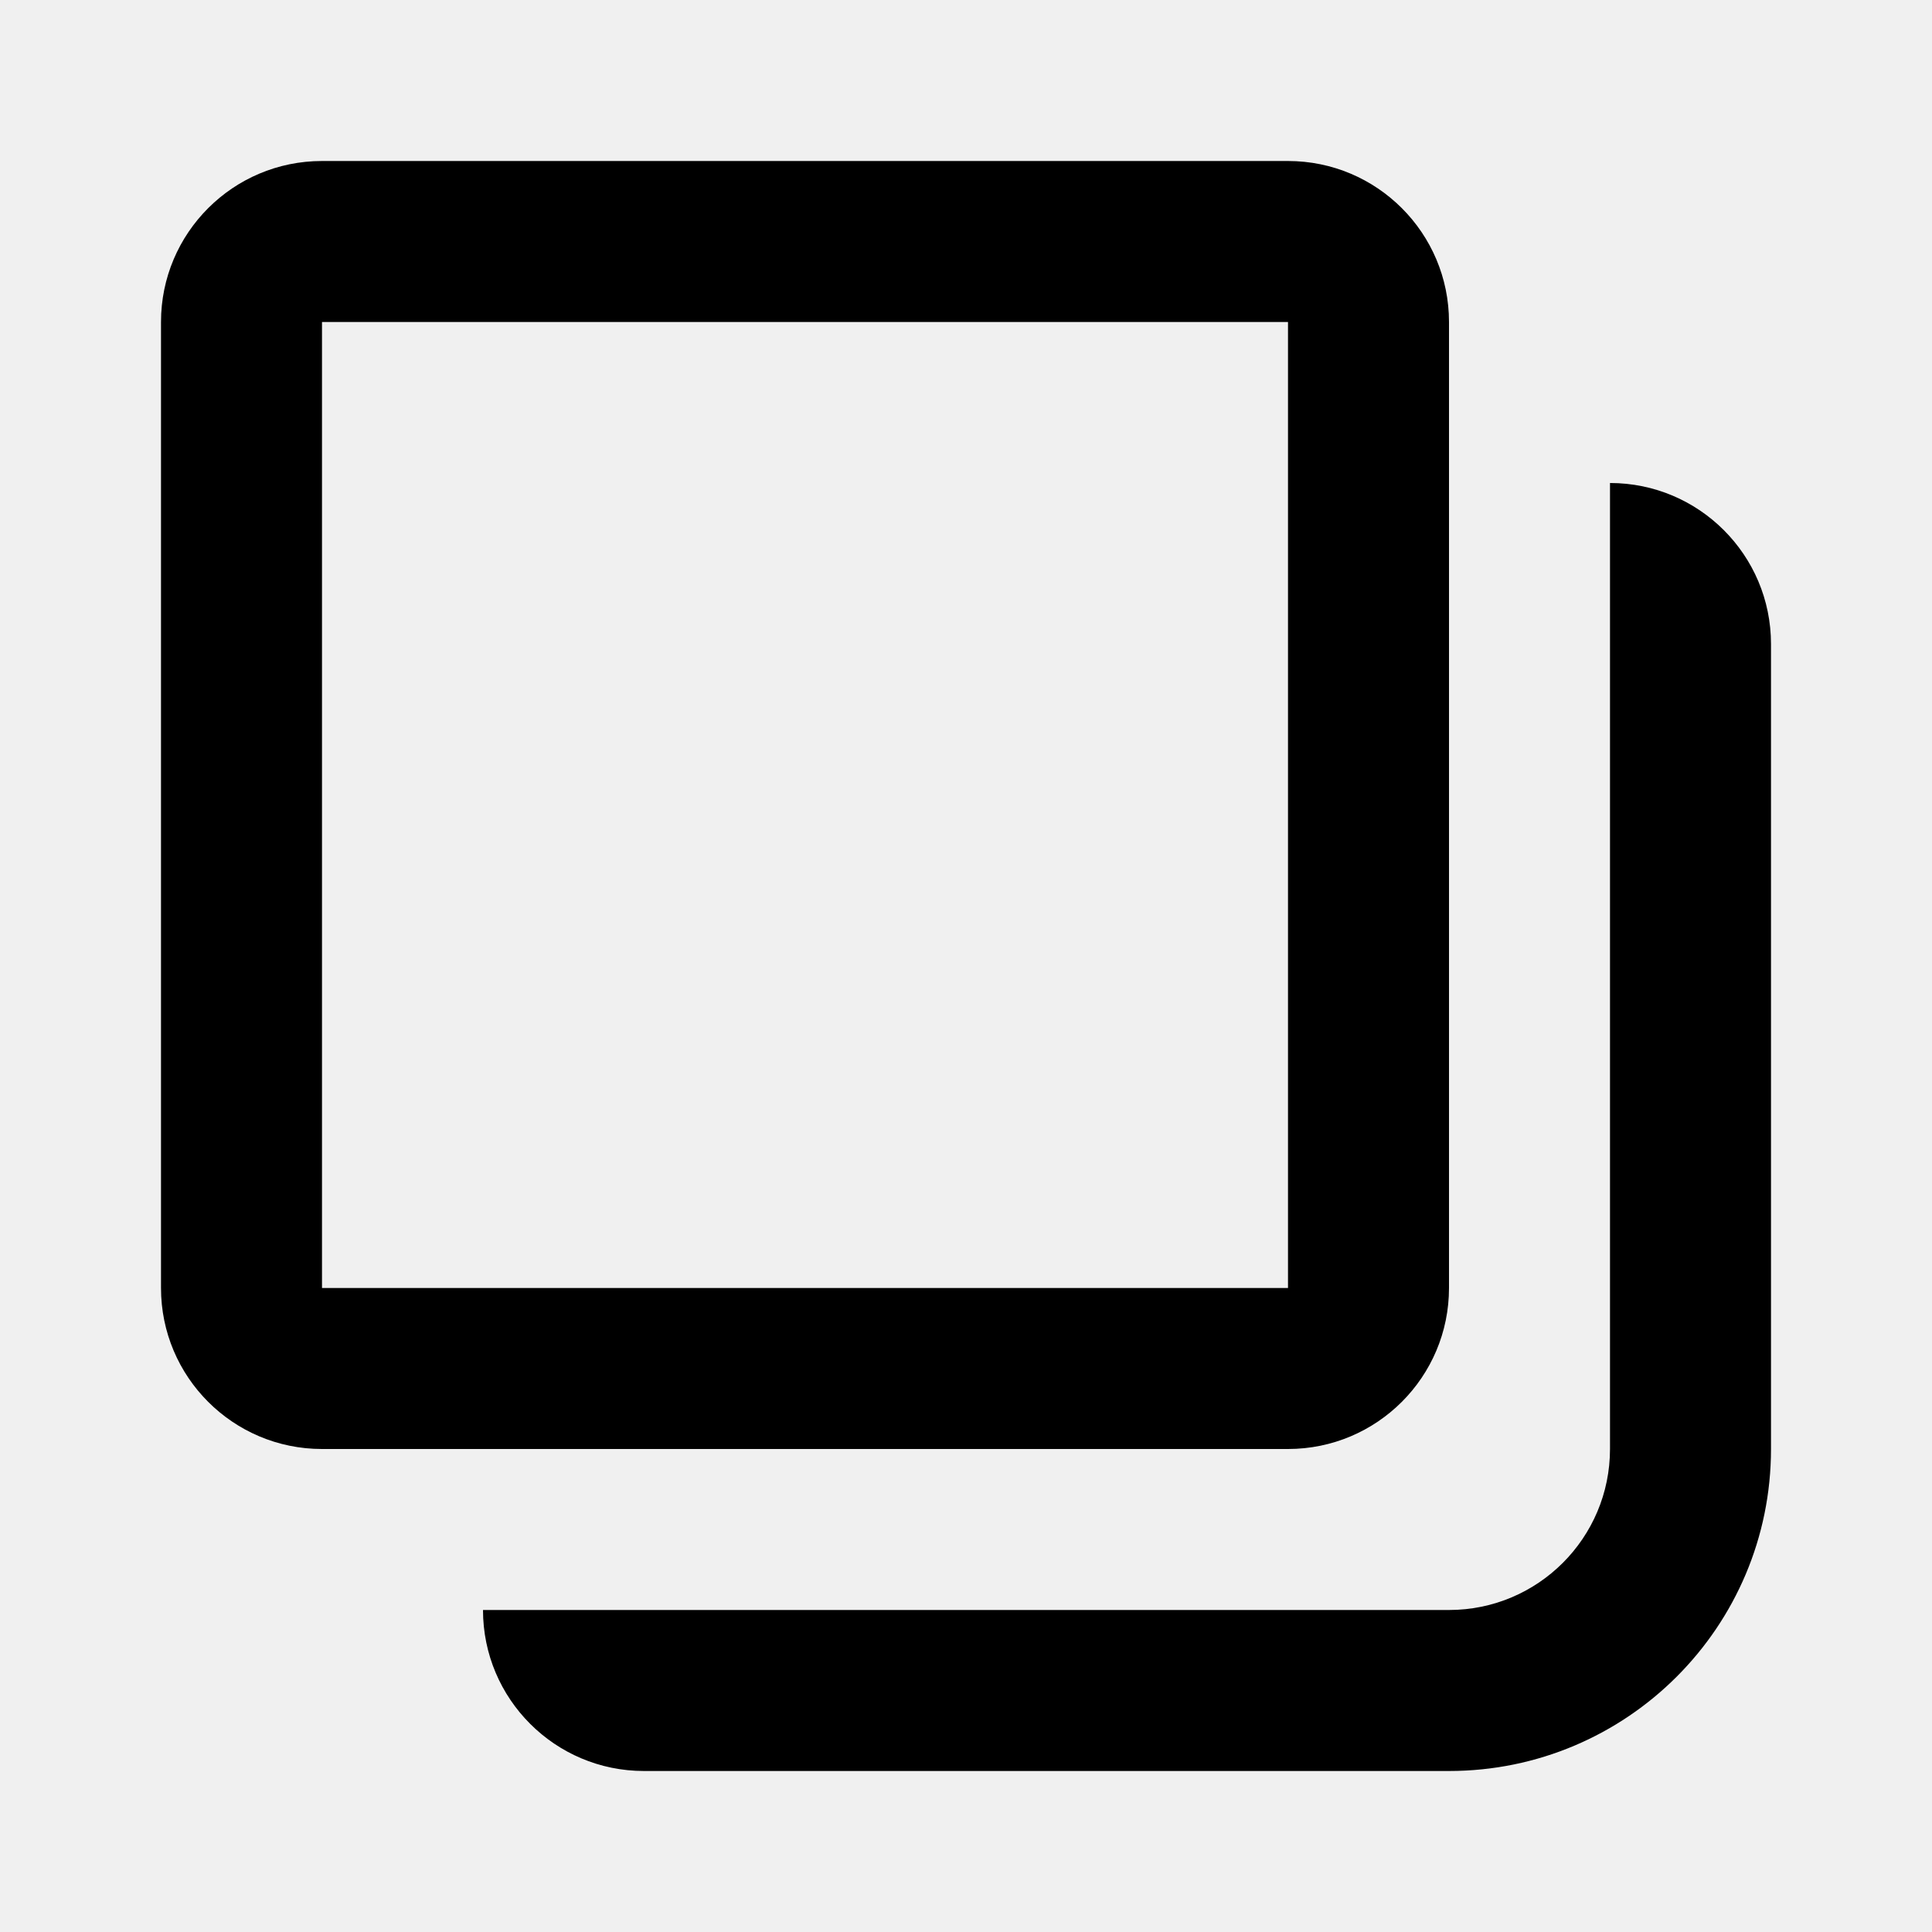
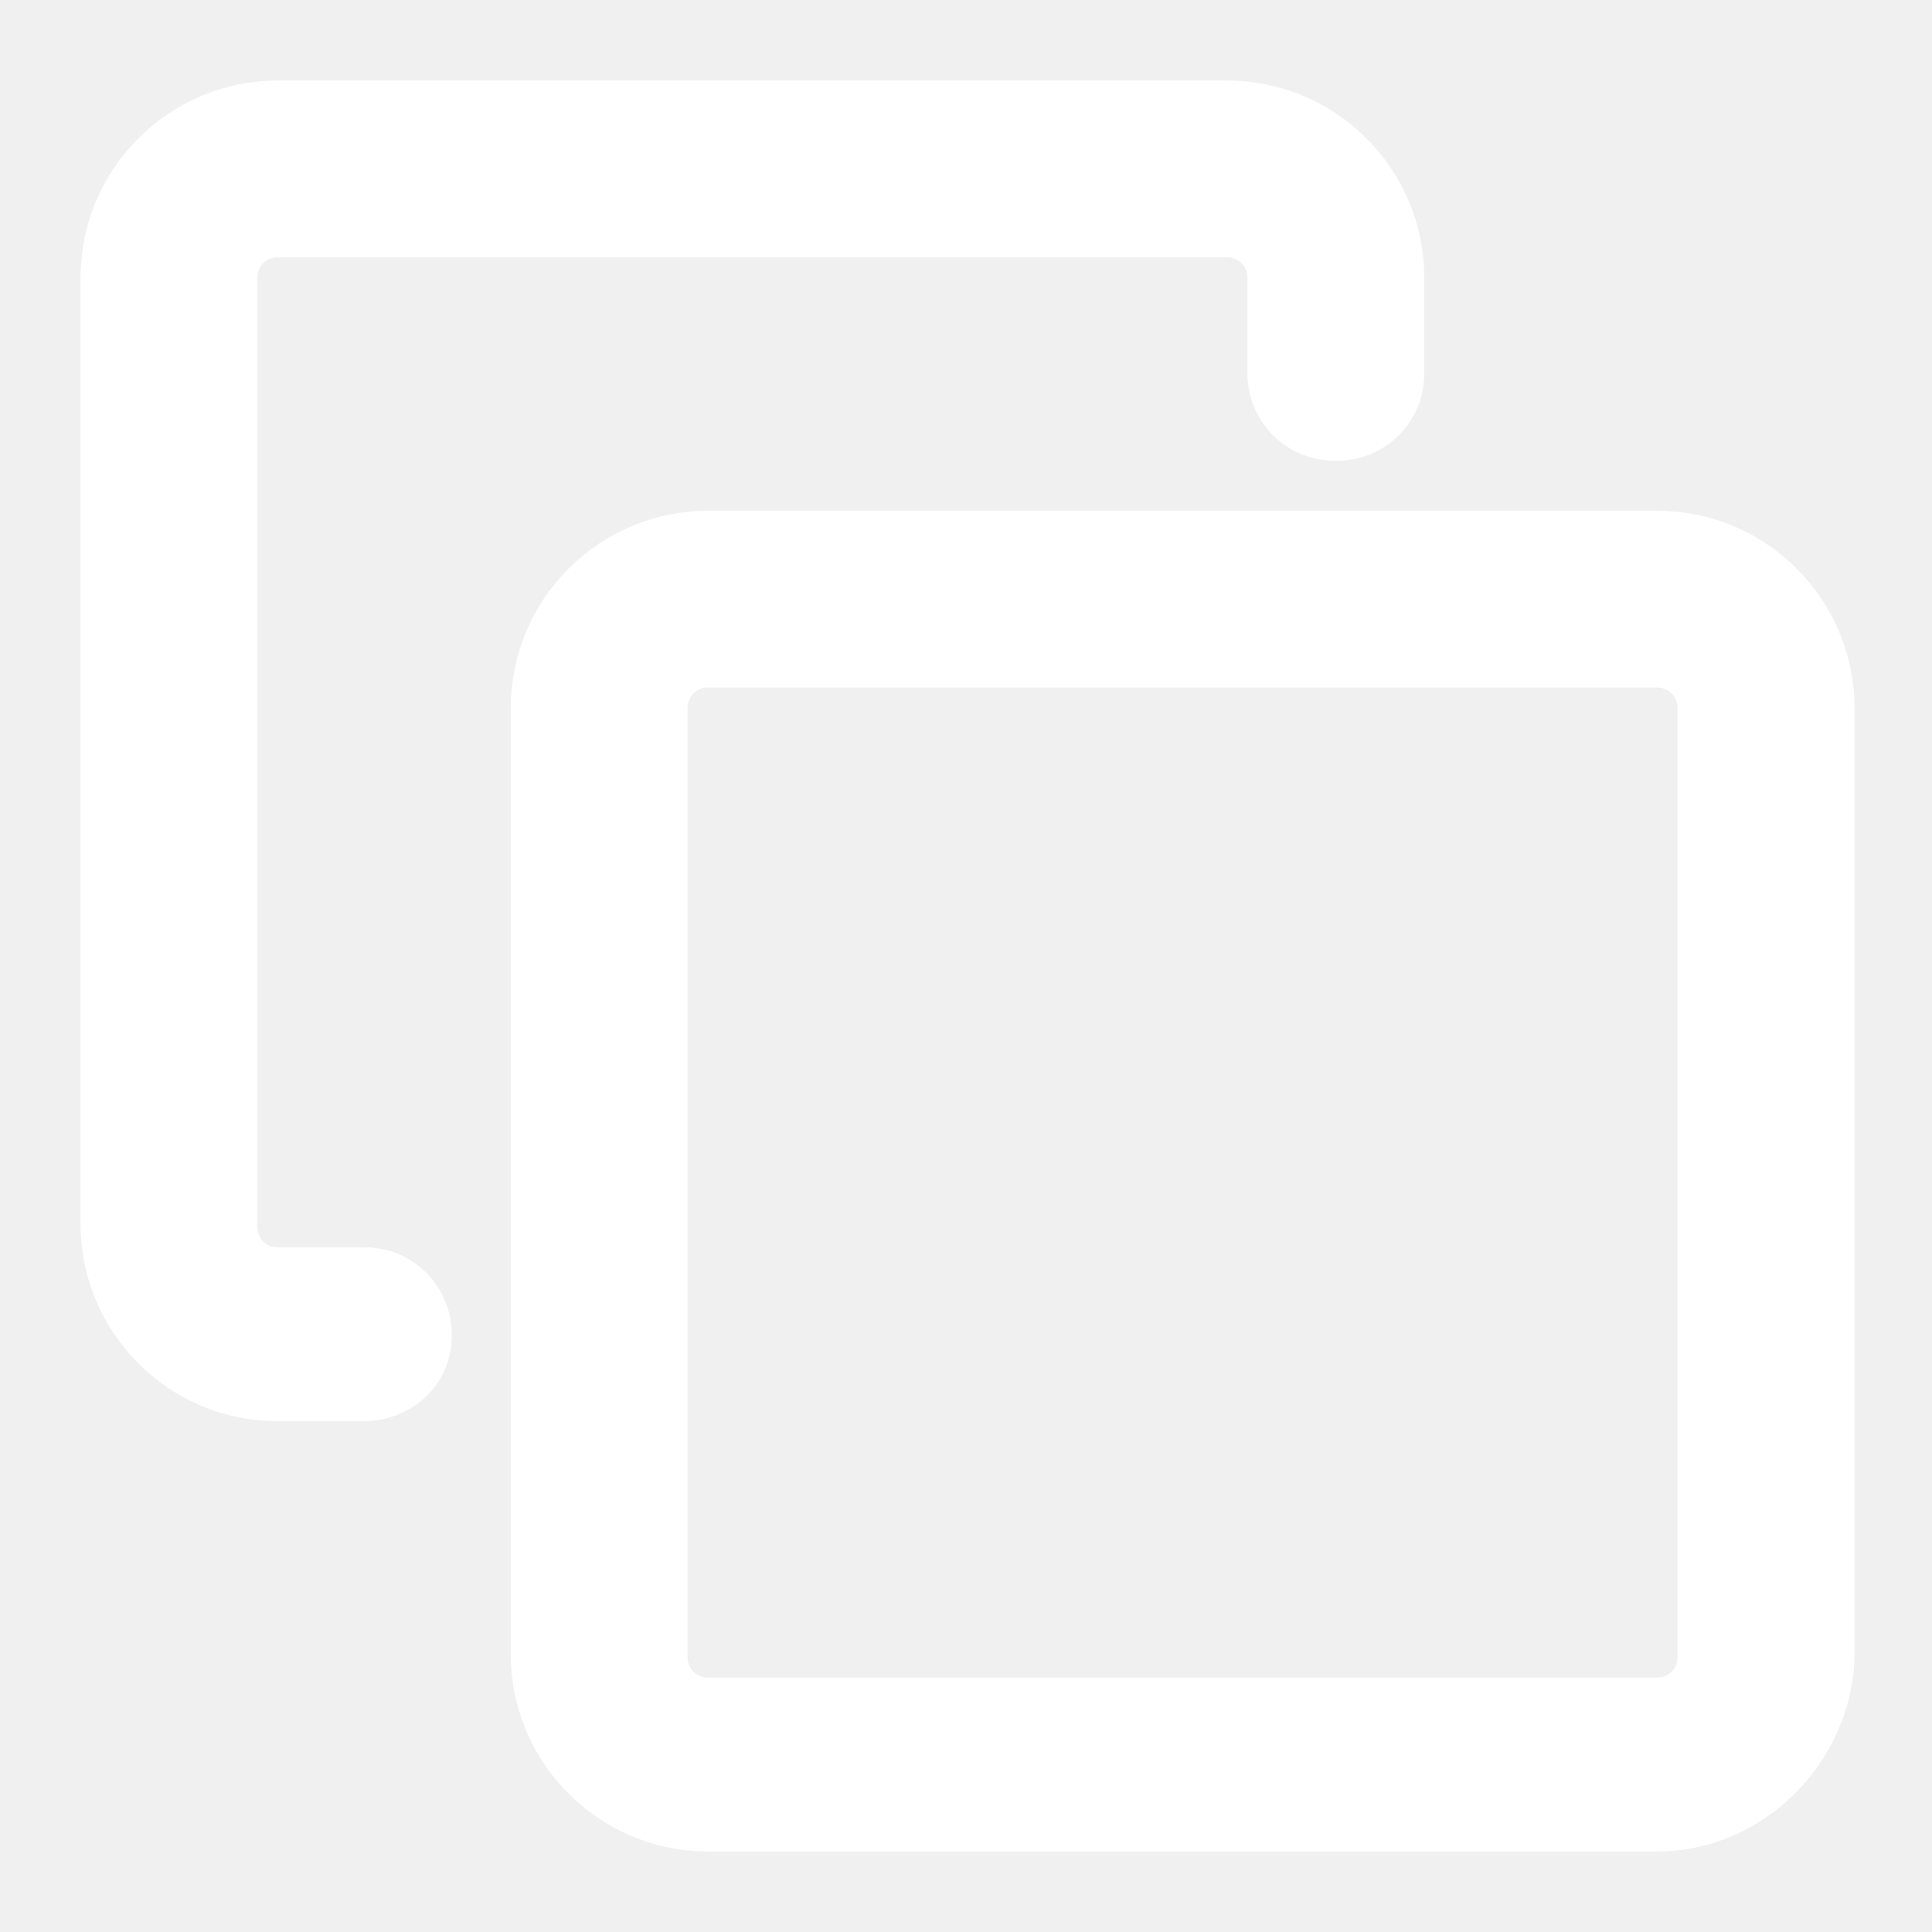
- <svg xmlns="http://www.w3.org/2000/svg" t="1740838596592" class="icon" viewBox="0 0 1024 1024" version="1.1" p-id="2586" width="128" height="128">
-   <path d="M768 682.667V170.667a85.333 85.333 0 0 0-85.333-85.333H170.667a85.333 85.333 0 0 0-85.333 85.333v512a85.333 85.333 0 0 0 85.333 85.333h512a85.333 85.333 0 0 0 85.333-85.333zM170.667 170.667h512v512H170.667z m682.667 85.333v512a85.333 85.333 0 0 1-85.333 85.333H256a85.333 85.333 0 0 0 85.333 85.333h426.667a170.667 170.667 0 0 0 170.667-170.667V341.333a85.333 85.333 0 0 0-85.333-85.333z" p-id="2587" />
+ <svg xmlns="http://www.w3.org/2000/svg" t="1740909823653" class="icon" viewBox="0 0 1024 1024" version="1.1" p-id="2591" width="128" height="128">
+   <path d="M878.272 981.312H375.36a104.64 104.64 0 0 1-104.64-104.64V375.36c0-57.792 46.848-104.64 104.64-104.64h502.912c57.792 0 104.64 46.848 104.64 104.64v502.912c-1.6 56.192-48.448 103.04-104.64 103.04z m-502.912-616.96a10.688 10.688 0 0 0-10.944 11.008v502.912c0 6.208 4.672 10.88 10.88 10.88h502.976c6.208 0 10.88-4.672 10.88-10.88V375.36a10.688 10.688 0 0 0-10.88-10.944H375.36z" fill="#ffffff" p-id="2592" />
+   <path d="M192.64 753.28h-45.312a104.64 104.64 0 0 1-104.64-104.64V147.328c0-57.792 46.848-104.64 104.64-104.64h502.912c57.792 0 104.64 46.848 104.64 104.64v49.92a46.016 46.016 0 0 1-46.848 46.912 46.08 46.08 0 0 1-46.848-46.848v-49.984a10.688 10.688 0 0 0-10.944-10.944H147.328a10.688 10.688 0 0 0-10.944 10.88v502.976c0 6.208 4.672 10.88 10.88 10.88h45.312a46.08 46.08 0 0 1 46.848 46.912c0 26.496-21.824 45.248-46.848 45.248z" fill="#ffffff" p-id="2593" />
</svg>
